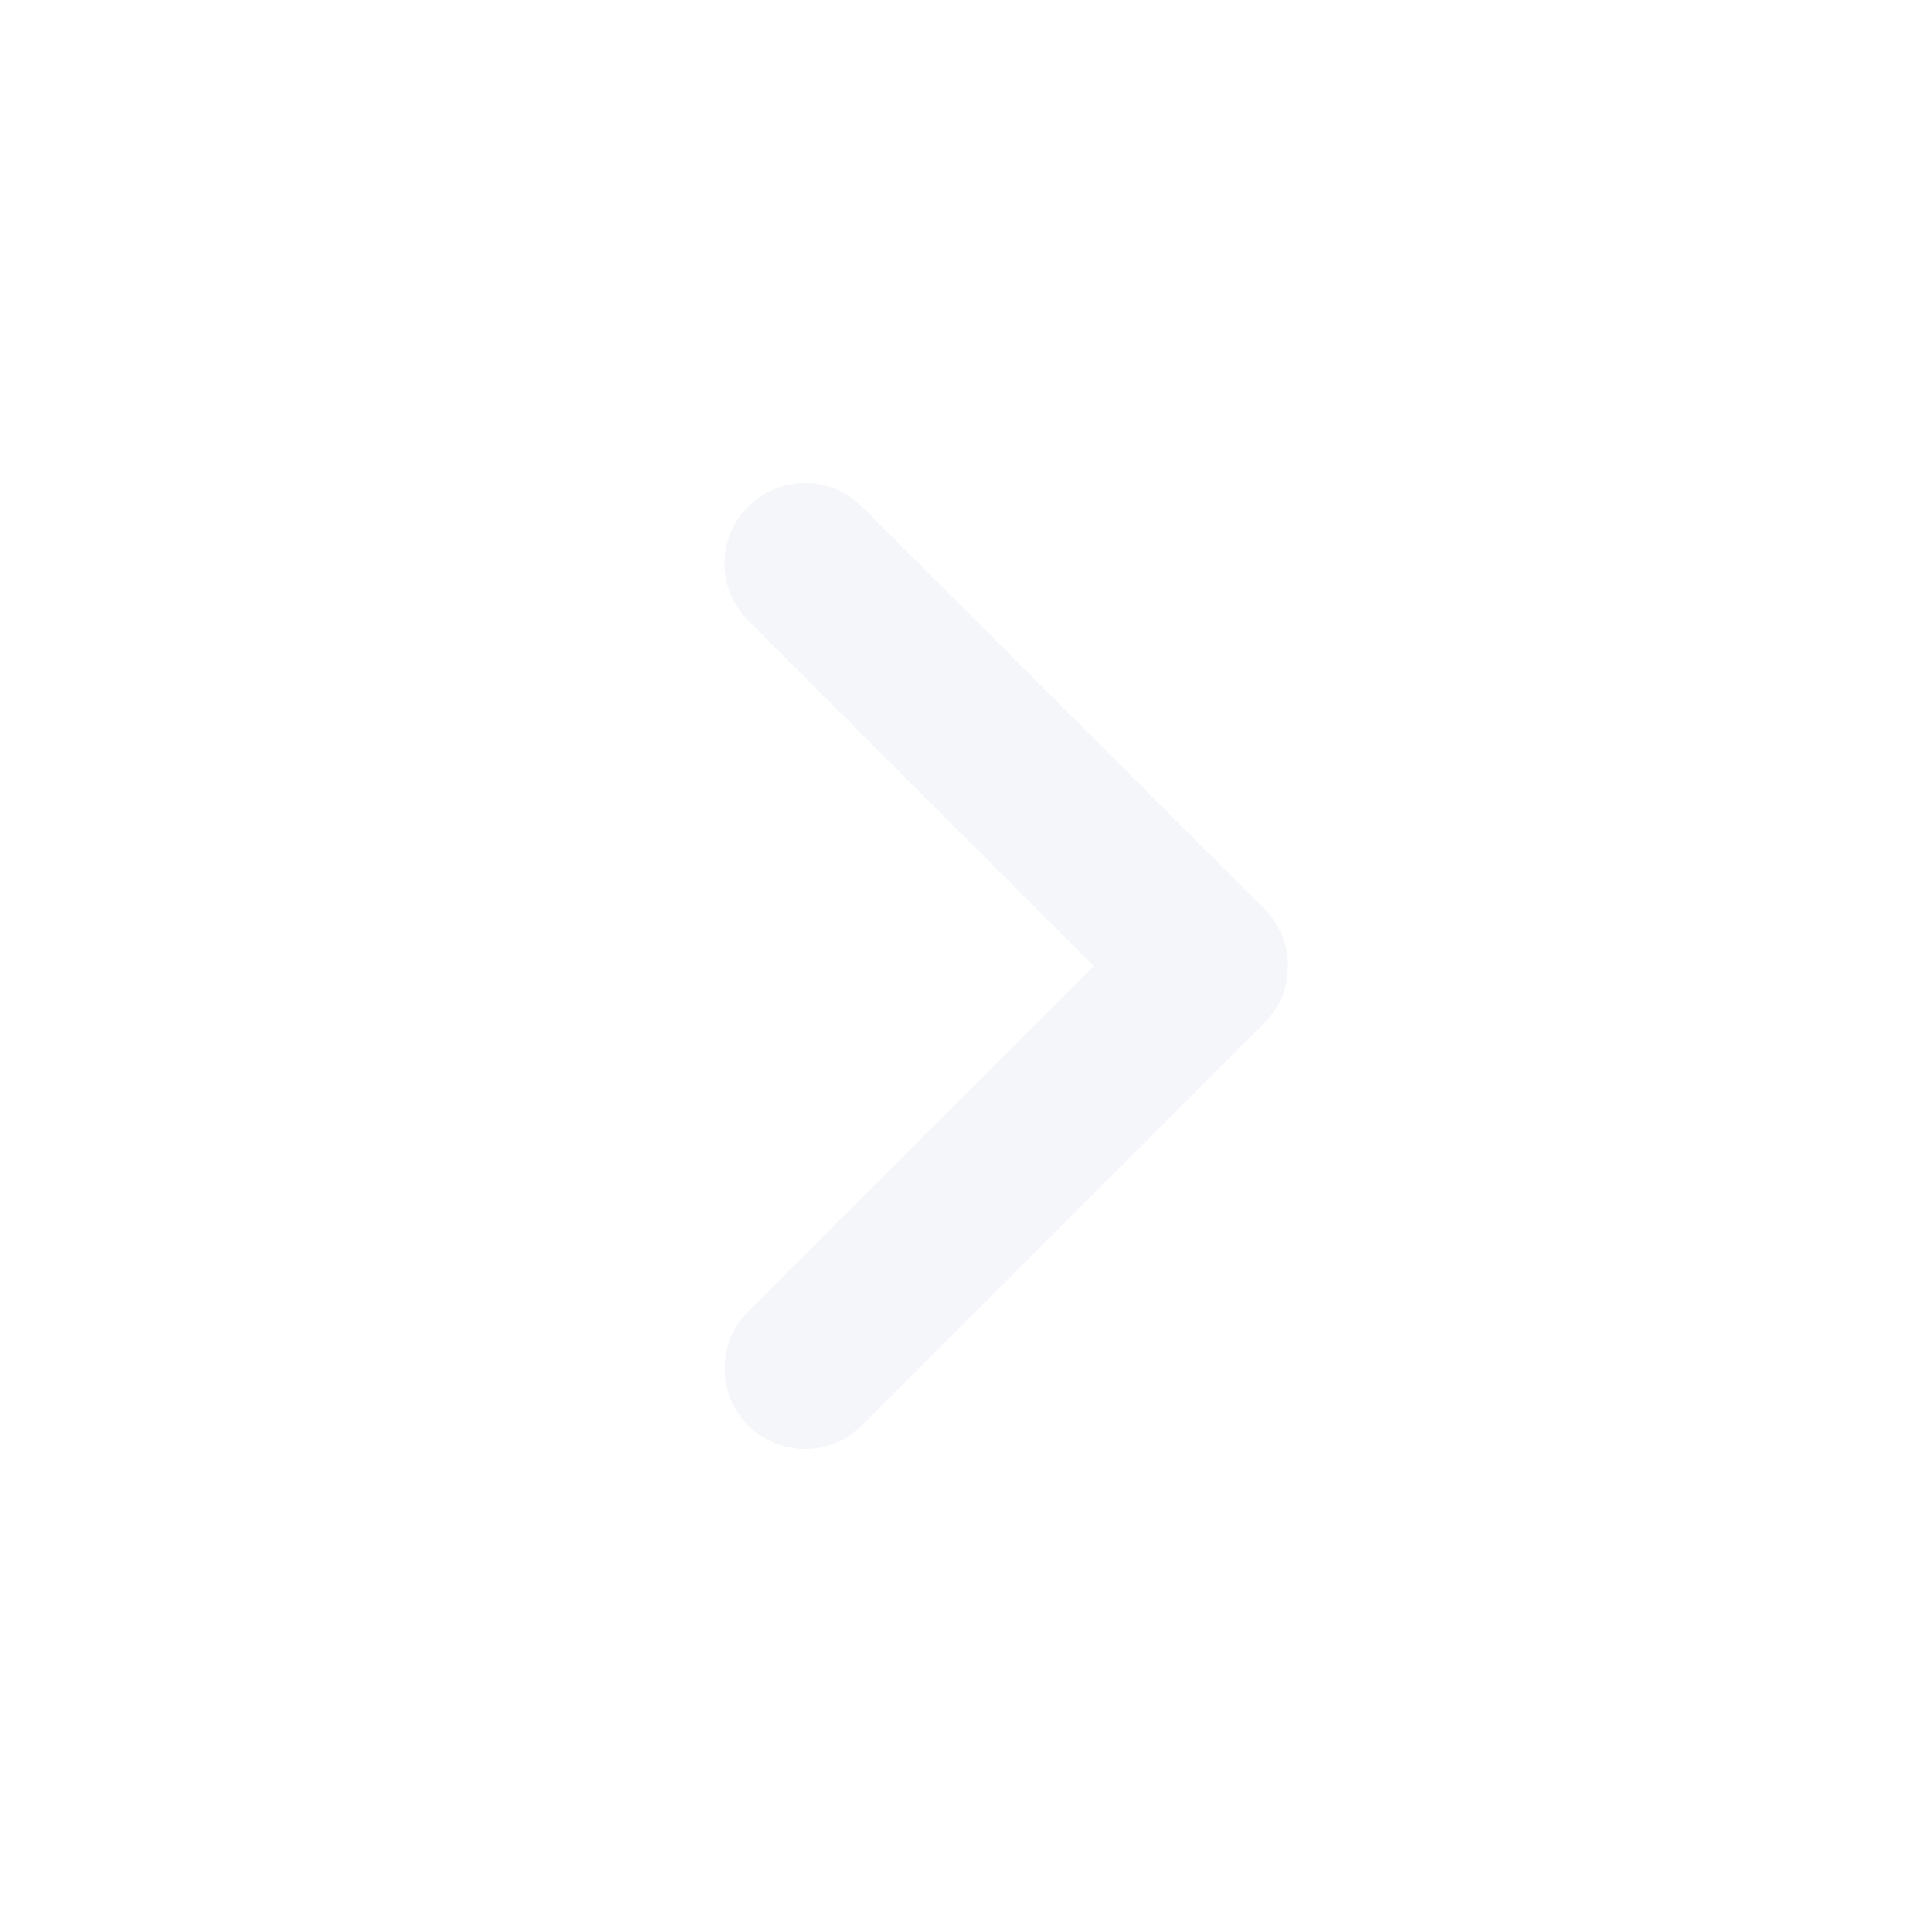
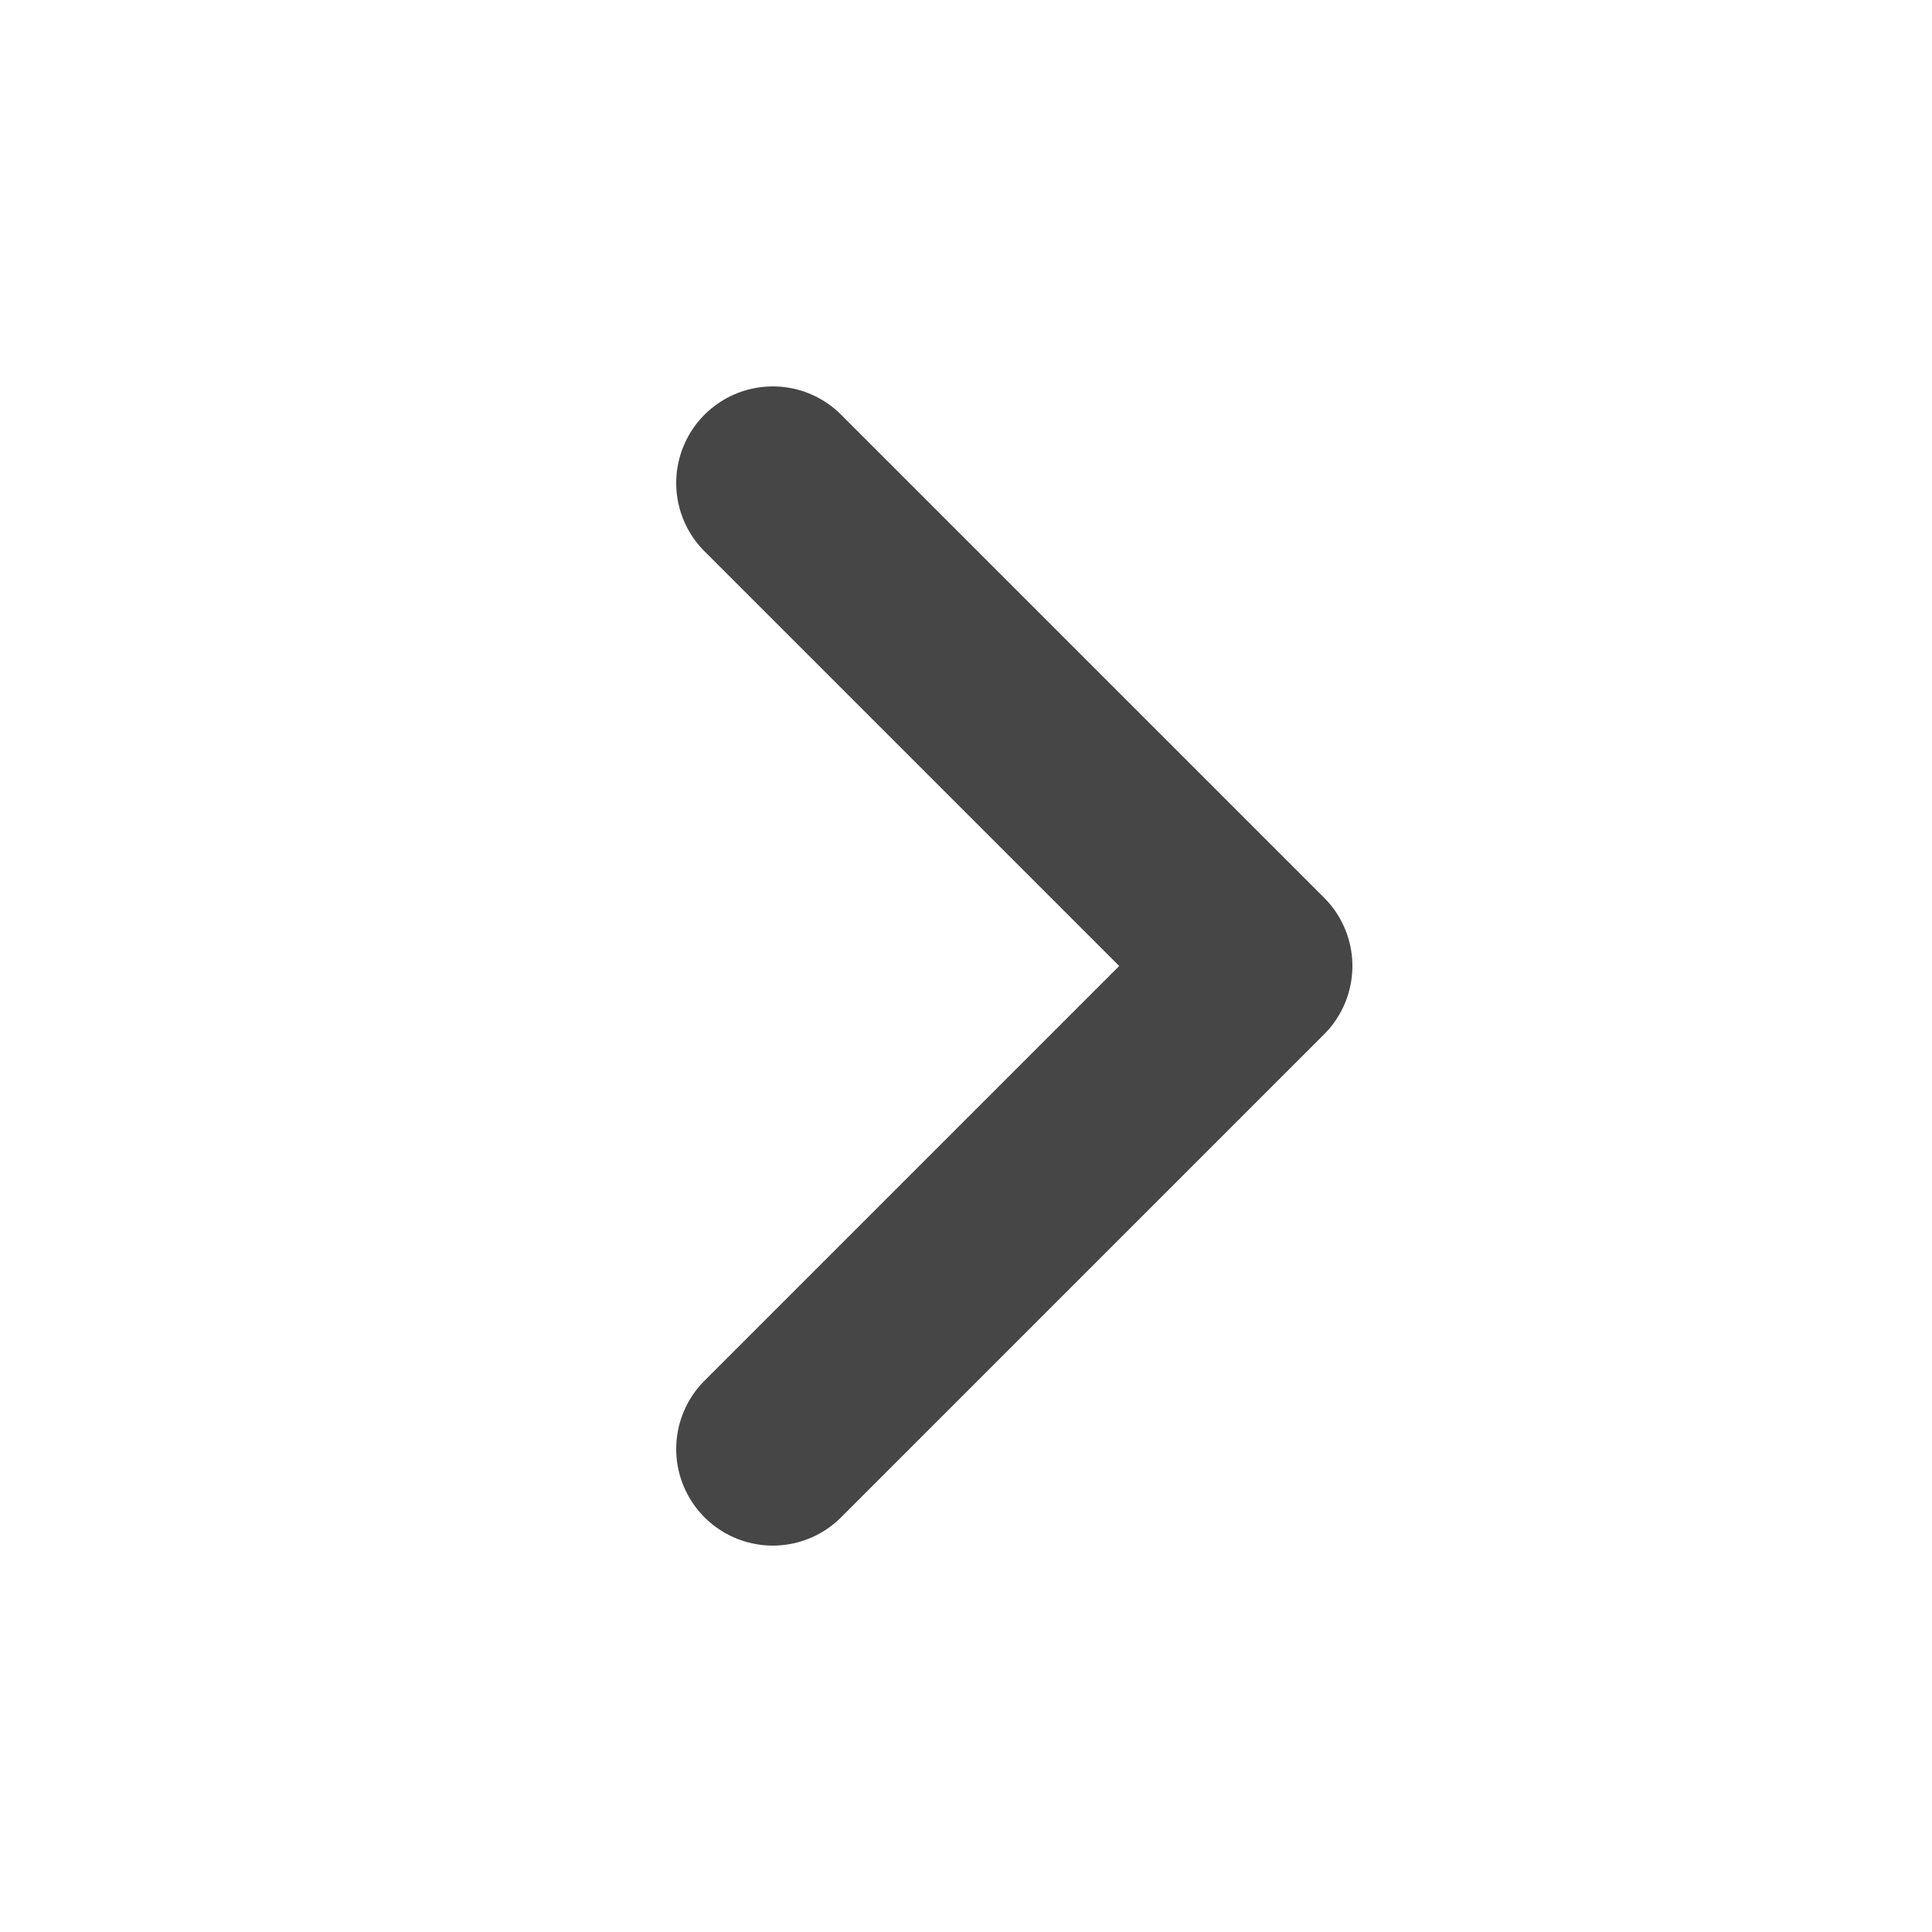
- <svg xmlns="http://www.w3.org/2000/svg" width="24" height="24" viewBox="0 0 24 24" fill="none">
-   <path d="M10 7L15 12L10 17" stroke="#F5F6FA" stroke-width="2" stroke-linecap="round" stroke-linejoin="round" />
+ <svg xmlns="http://www.w3.org/2000/svg" width="20" height="20" viewBox="0 0 20 20" fill="none">
+   <path d="M8 5L13 10L8 15" stroke="#464646" stroke-width="2" stroke-linecap="round" stroke-linejoin="round" />
</svg>
